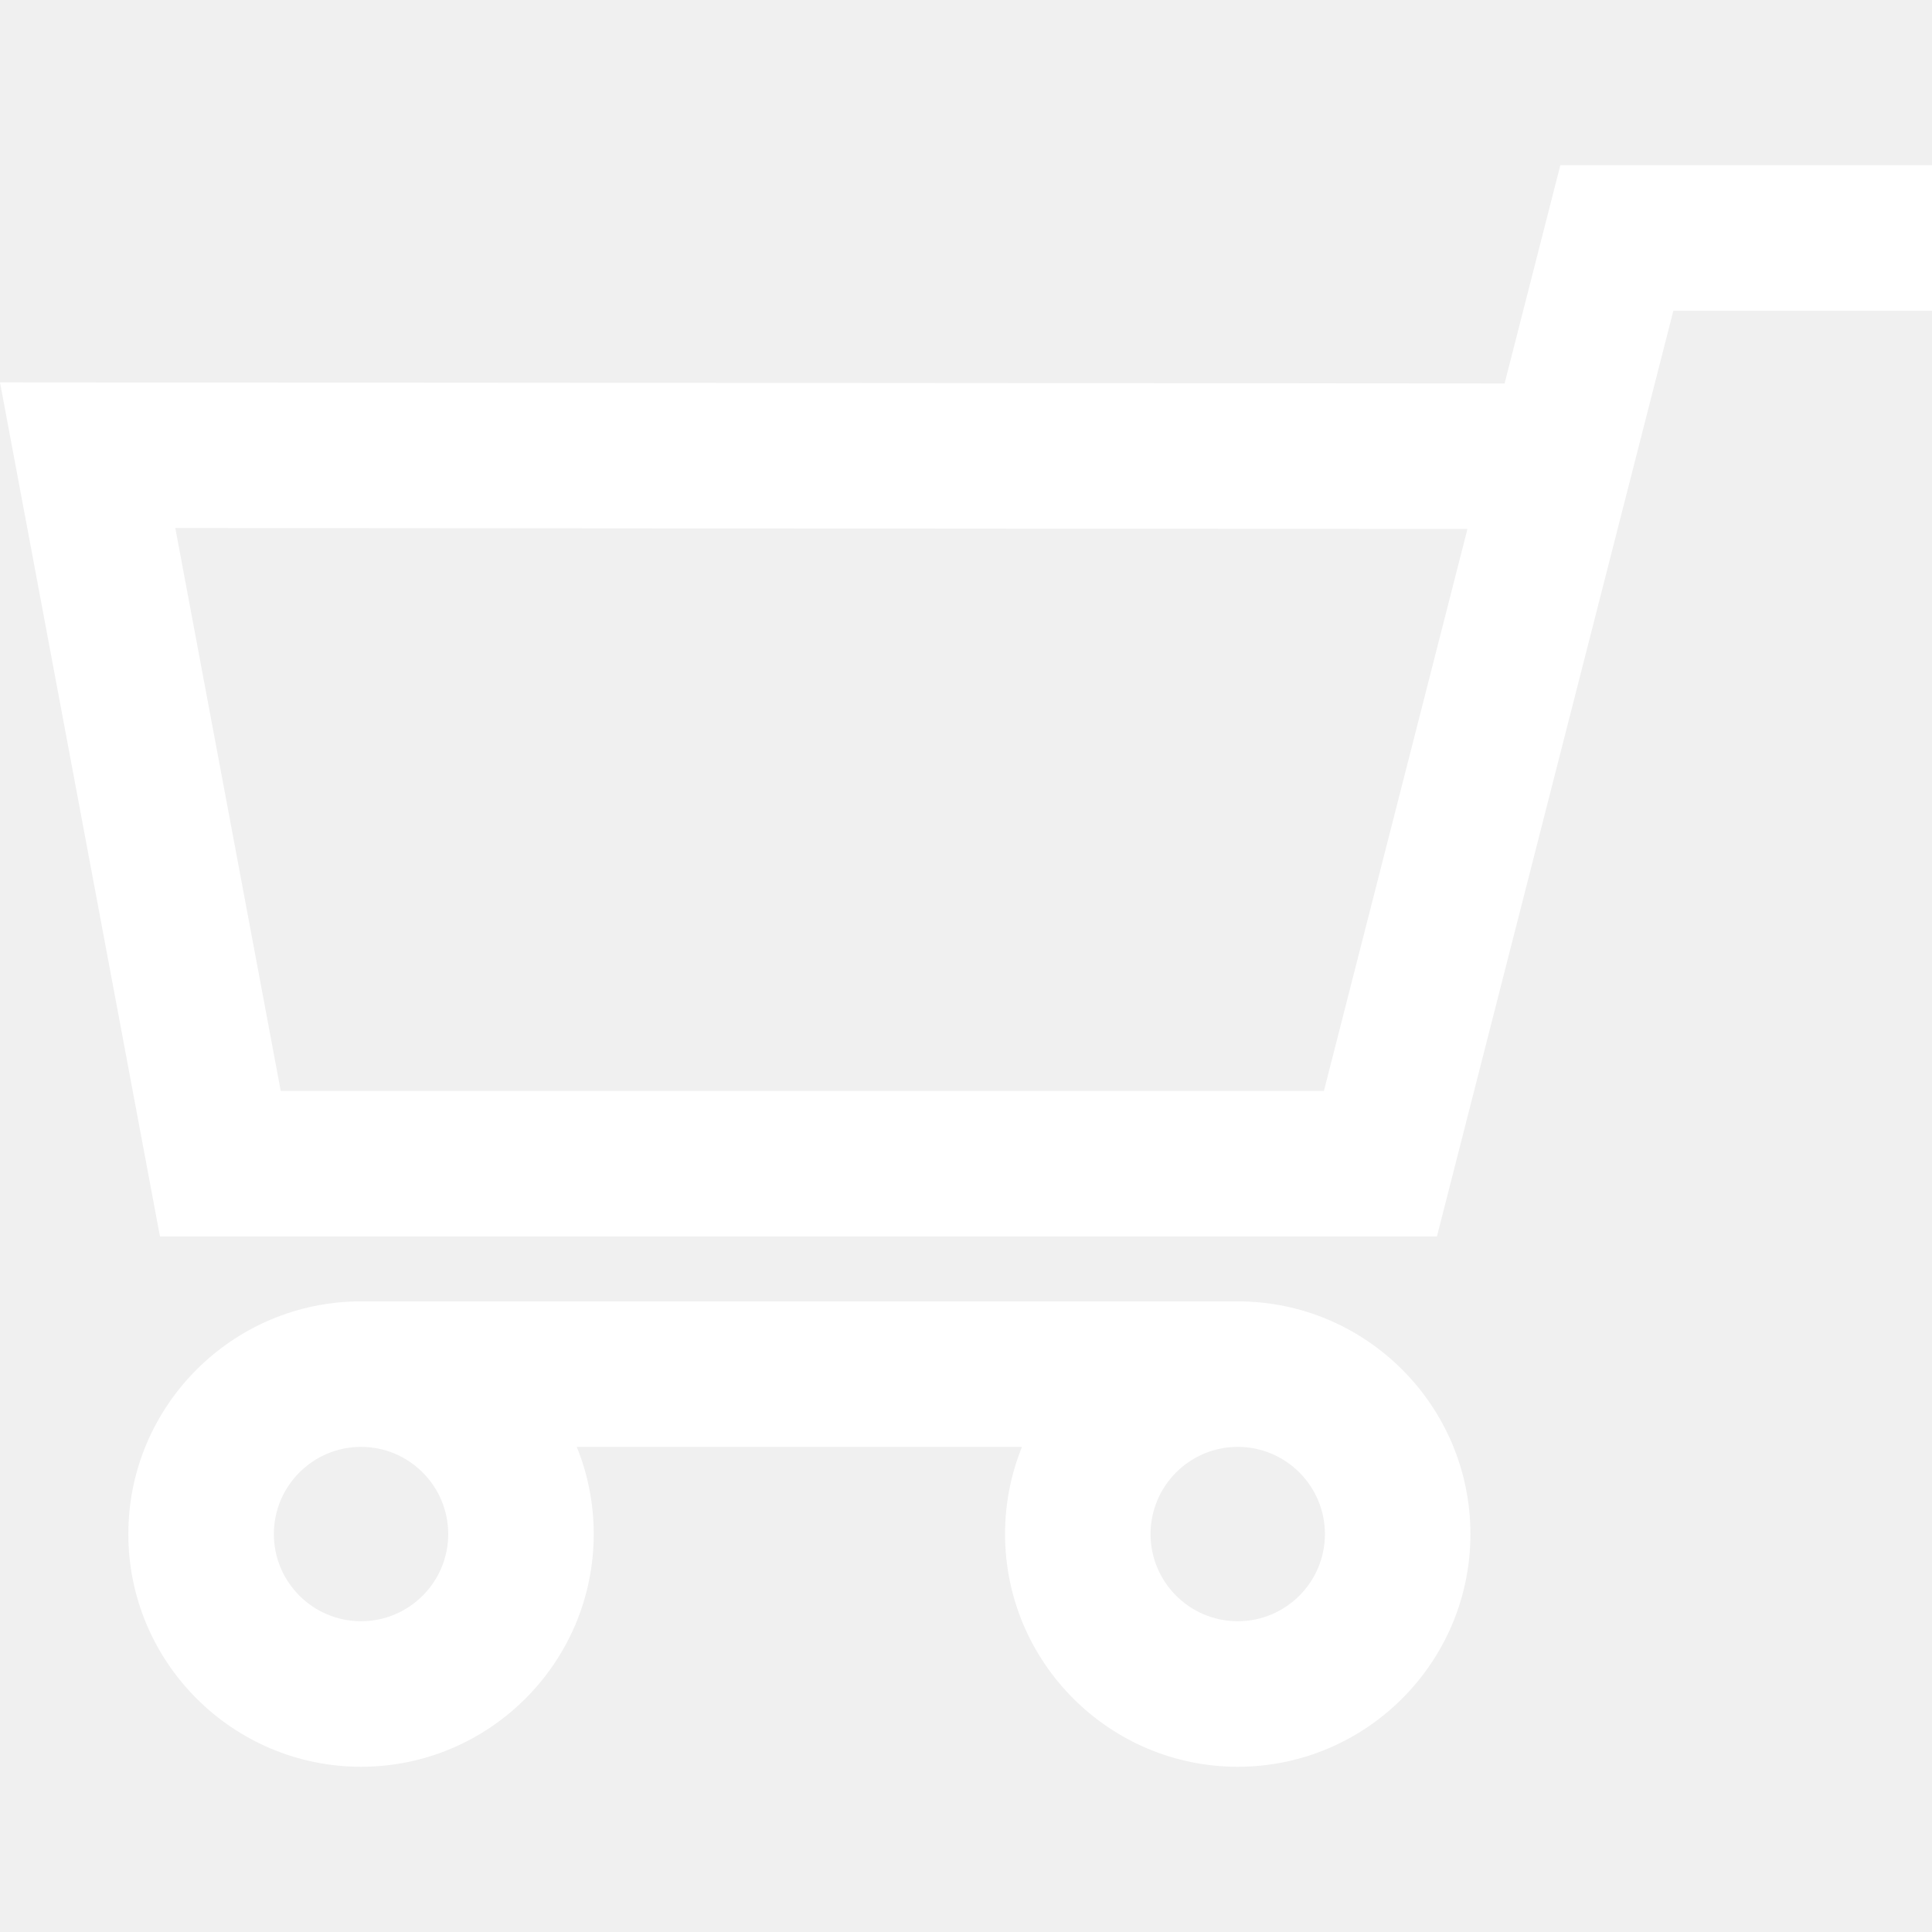
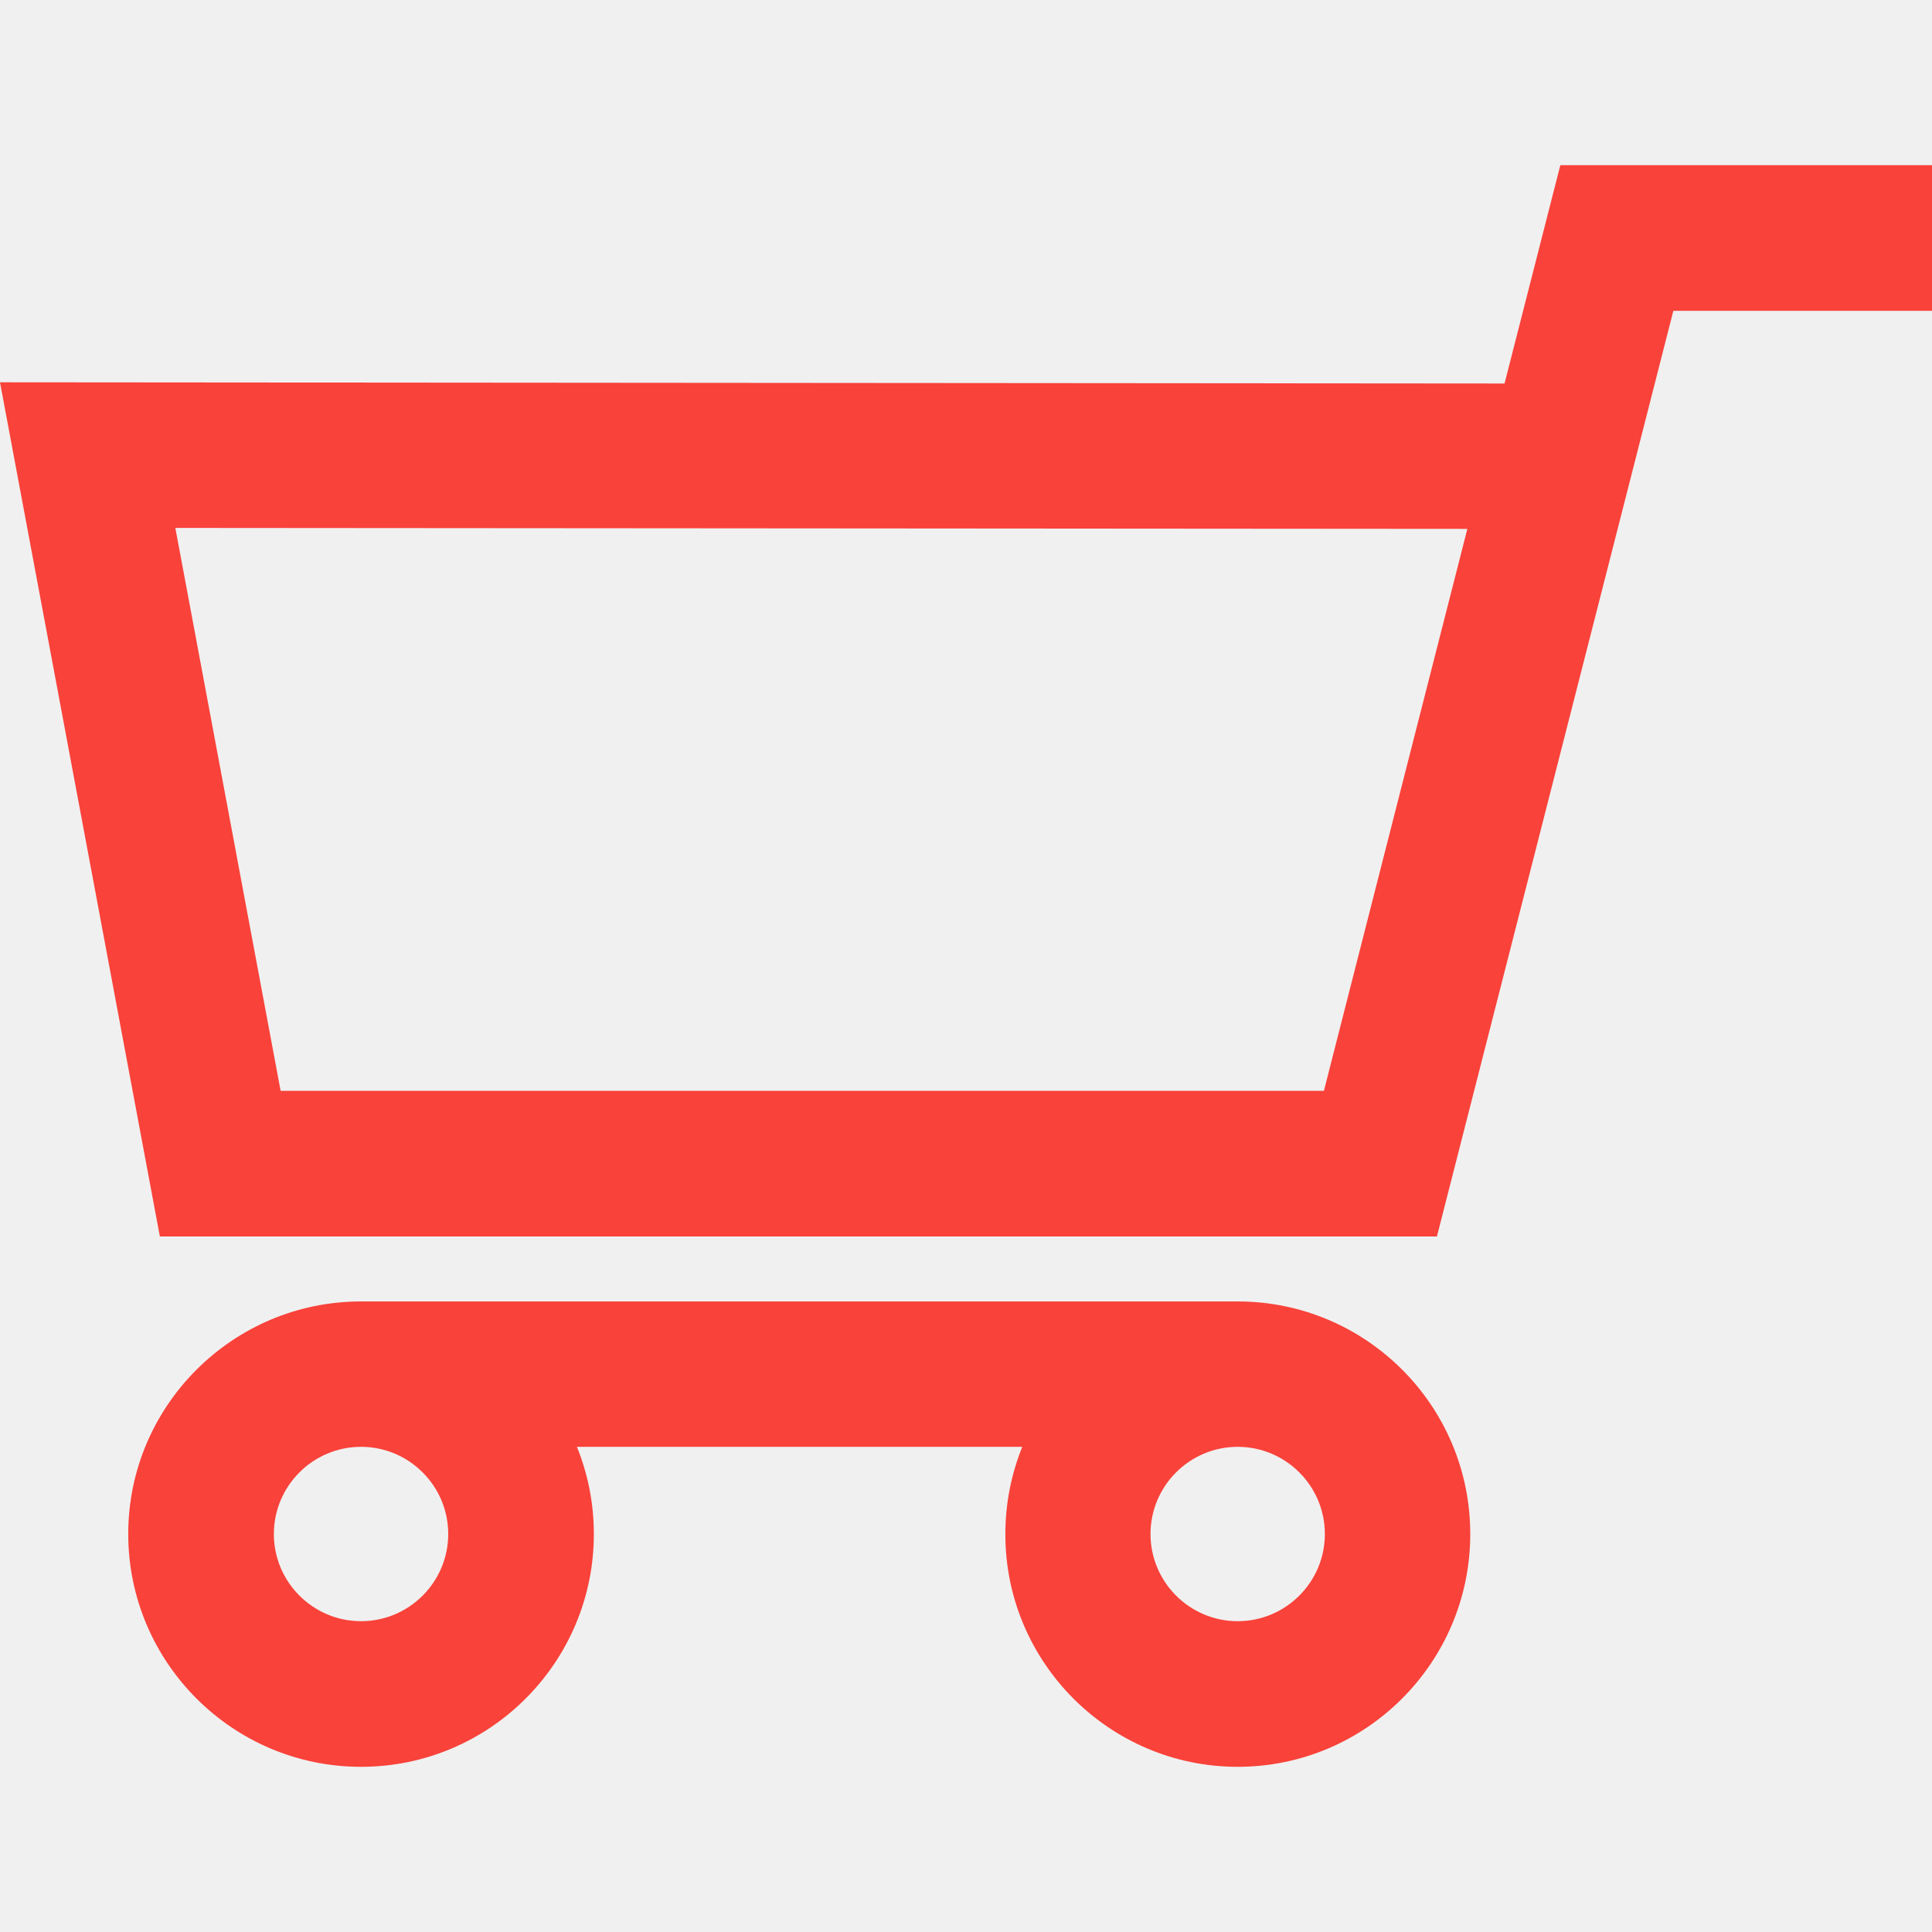
<svg xmlns="http://www.w3.org/2000/svg" version="1.1" id="Capa_1" x="0px" y="0px" viewBox="0 0 800 800" style="enable-background:new 0 0 800 800;" xml:space="preserve">
  <style type="text/css">
- 	.st0{fill:#FFFFFF;}
+ 	.st0{fill:#F9423A;}
</style>
  <g>
    <g>
-       <path class="st0" d="M595,512l97.9-383.32H800V68.42H646.1l-23.08,90.36L0,158.34L66.24,512L595,512L595,512L595,512z     M607.64,219.03L548.2,451.74H116.25l-43.66-233.1L607.64,219.03z" />
-       <path class="st0" d="M512.52,731.58c53.13,0,96.35-43.23,96.35-96.36c0-53.13-43.22-96.35-96.35-96.35H149.5    c-53.13,0-96.36,43.22-96.36,96.35c0,53.13,43.22,96.36,96.36,96.36s96.35-43.23,96.35-96.36c0-12.76-2.5-24.94-7.02-36.1h184.36    c-4.53,11.16-7.02,23.34-7.02,36.1C416.17,688.35,459.39,731.58,512.52,731.58z M185.6,635.22c0,19.91-16.19,36.1-36.1,36.1    s-36.1-16.19-36.1-36.1c0-19.91,16.19-36.1,36.1-36.1C169.4,599.12,185.6,615.32,185.6,635.22z M548.62,635.22    c0,19.91-16.19,36.1-36.1,36.1c-19.91,0-36.1-16.19-36.1-36.1c0-19.91,16.19-36.1,36.1-36.1    C532.43,599.12,548.62,615.32,548.62,635.22z" />
+       <path class="st0" d="M595,512l97.9-383.3H800V68.4H646.1L623,158.8L0,158.3L66.2,512H595L595,512L595,512z M607.6,219l-59.4,232.7    h-432L72.6,218.6L607.6,219z" />
+       <path class="st0" d="M512.5,731.6c53.1,0,96.3-43.2,96.3-96.4s-43.2-96.3-96.3-96.3h-363c-53.1,0-96.4,43.2-96.4,96.3    c0,53.1,43.2,96.4,96.4,96.4s96.4-43.2,96.4-96.4c0-12.8-2.5-24.9-7-36.1h184.4c-4.5,11.2-7,23.3-7,36.1    C416.2,688.3,459.4,731.6,512.5,731.6z M185.6,635.2c0,19.9-16.2,36.1-36.1,36.1s-36.1-16.2-36.1-36.1s16.2-36.1,36.1-36.1    C169.4,599.1,185.6,615.3,185.6,635.2z M548.6,635.2c0,19.9-16.2,36.1-36.1,36.1c-19.9,0-36.1-16.2-36.1-36.1s16.2-36.1,36.1-36.1    C532.4,599.1,548.6,615.3,548.6,635.2z" />
    </g>
  </g>
</svg>
